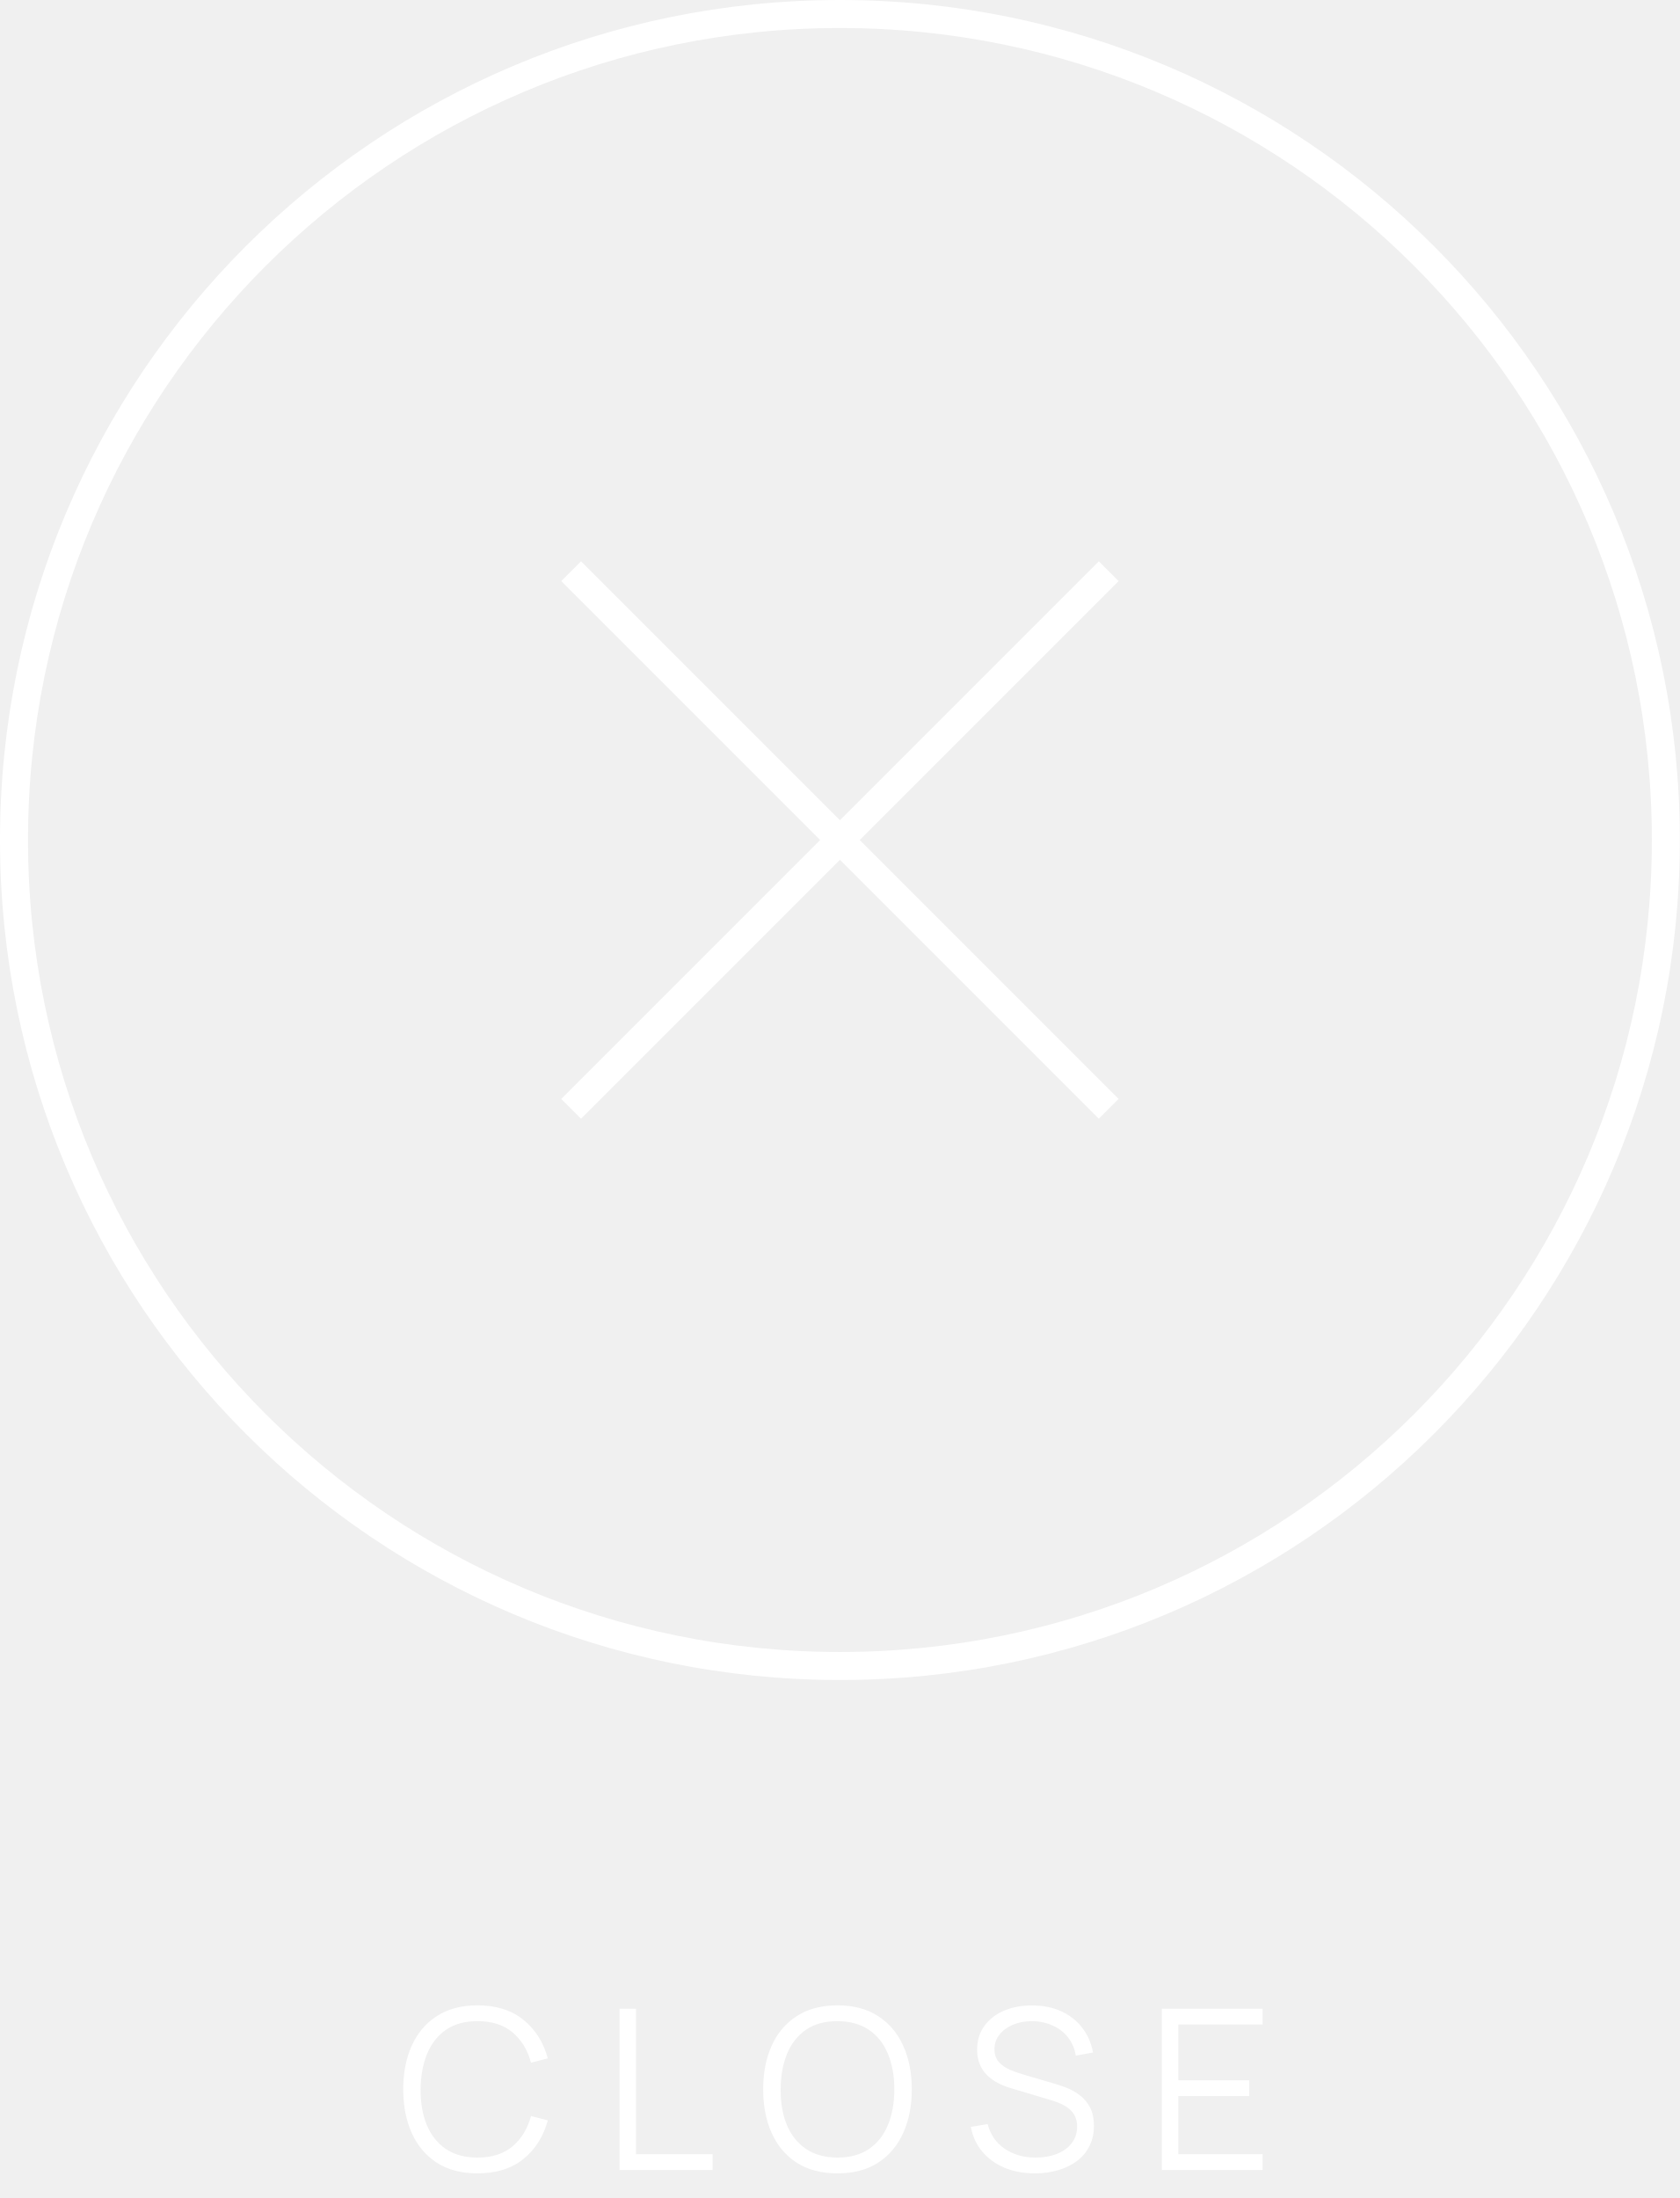
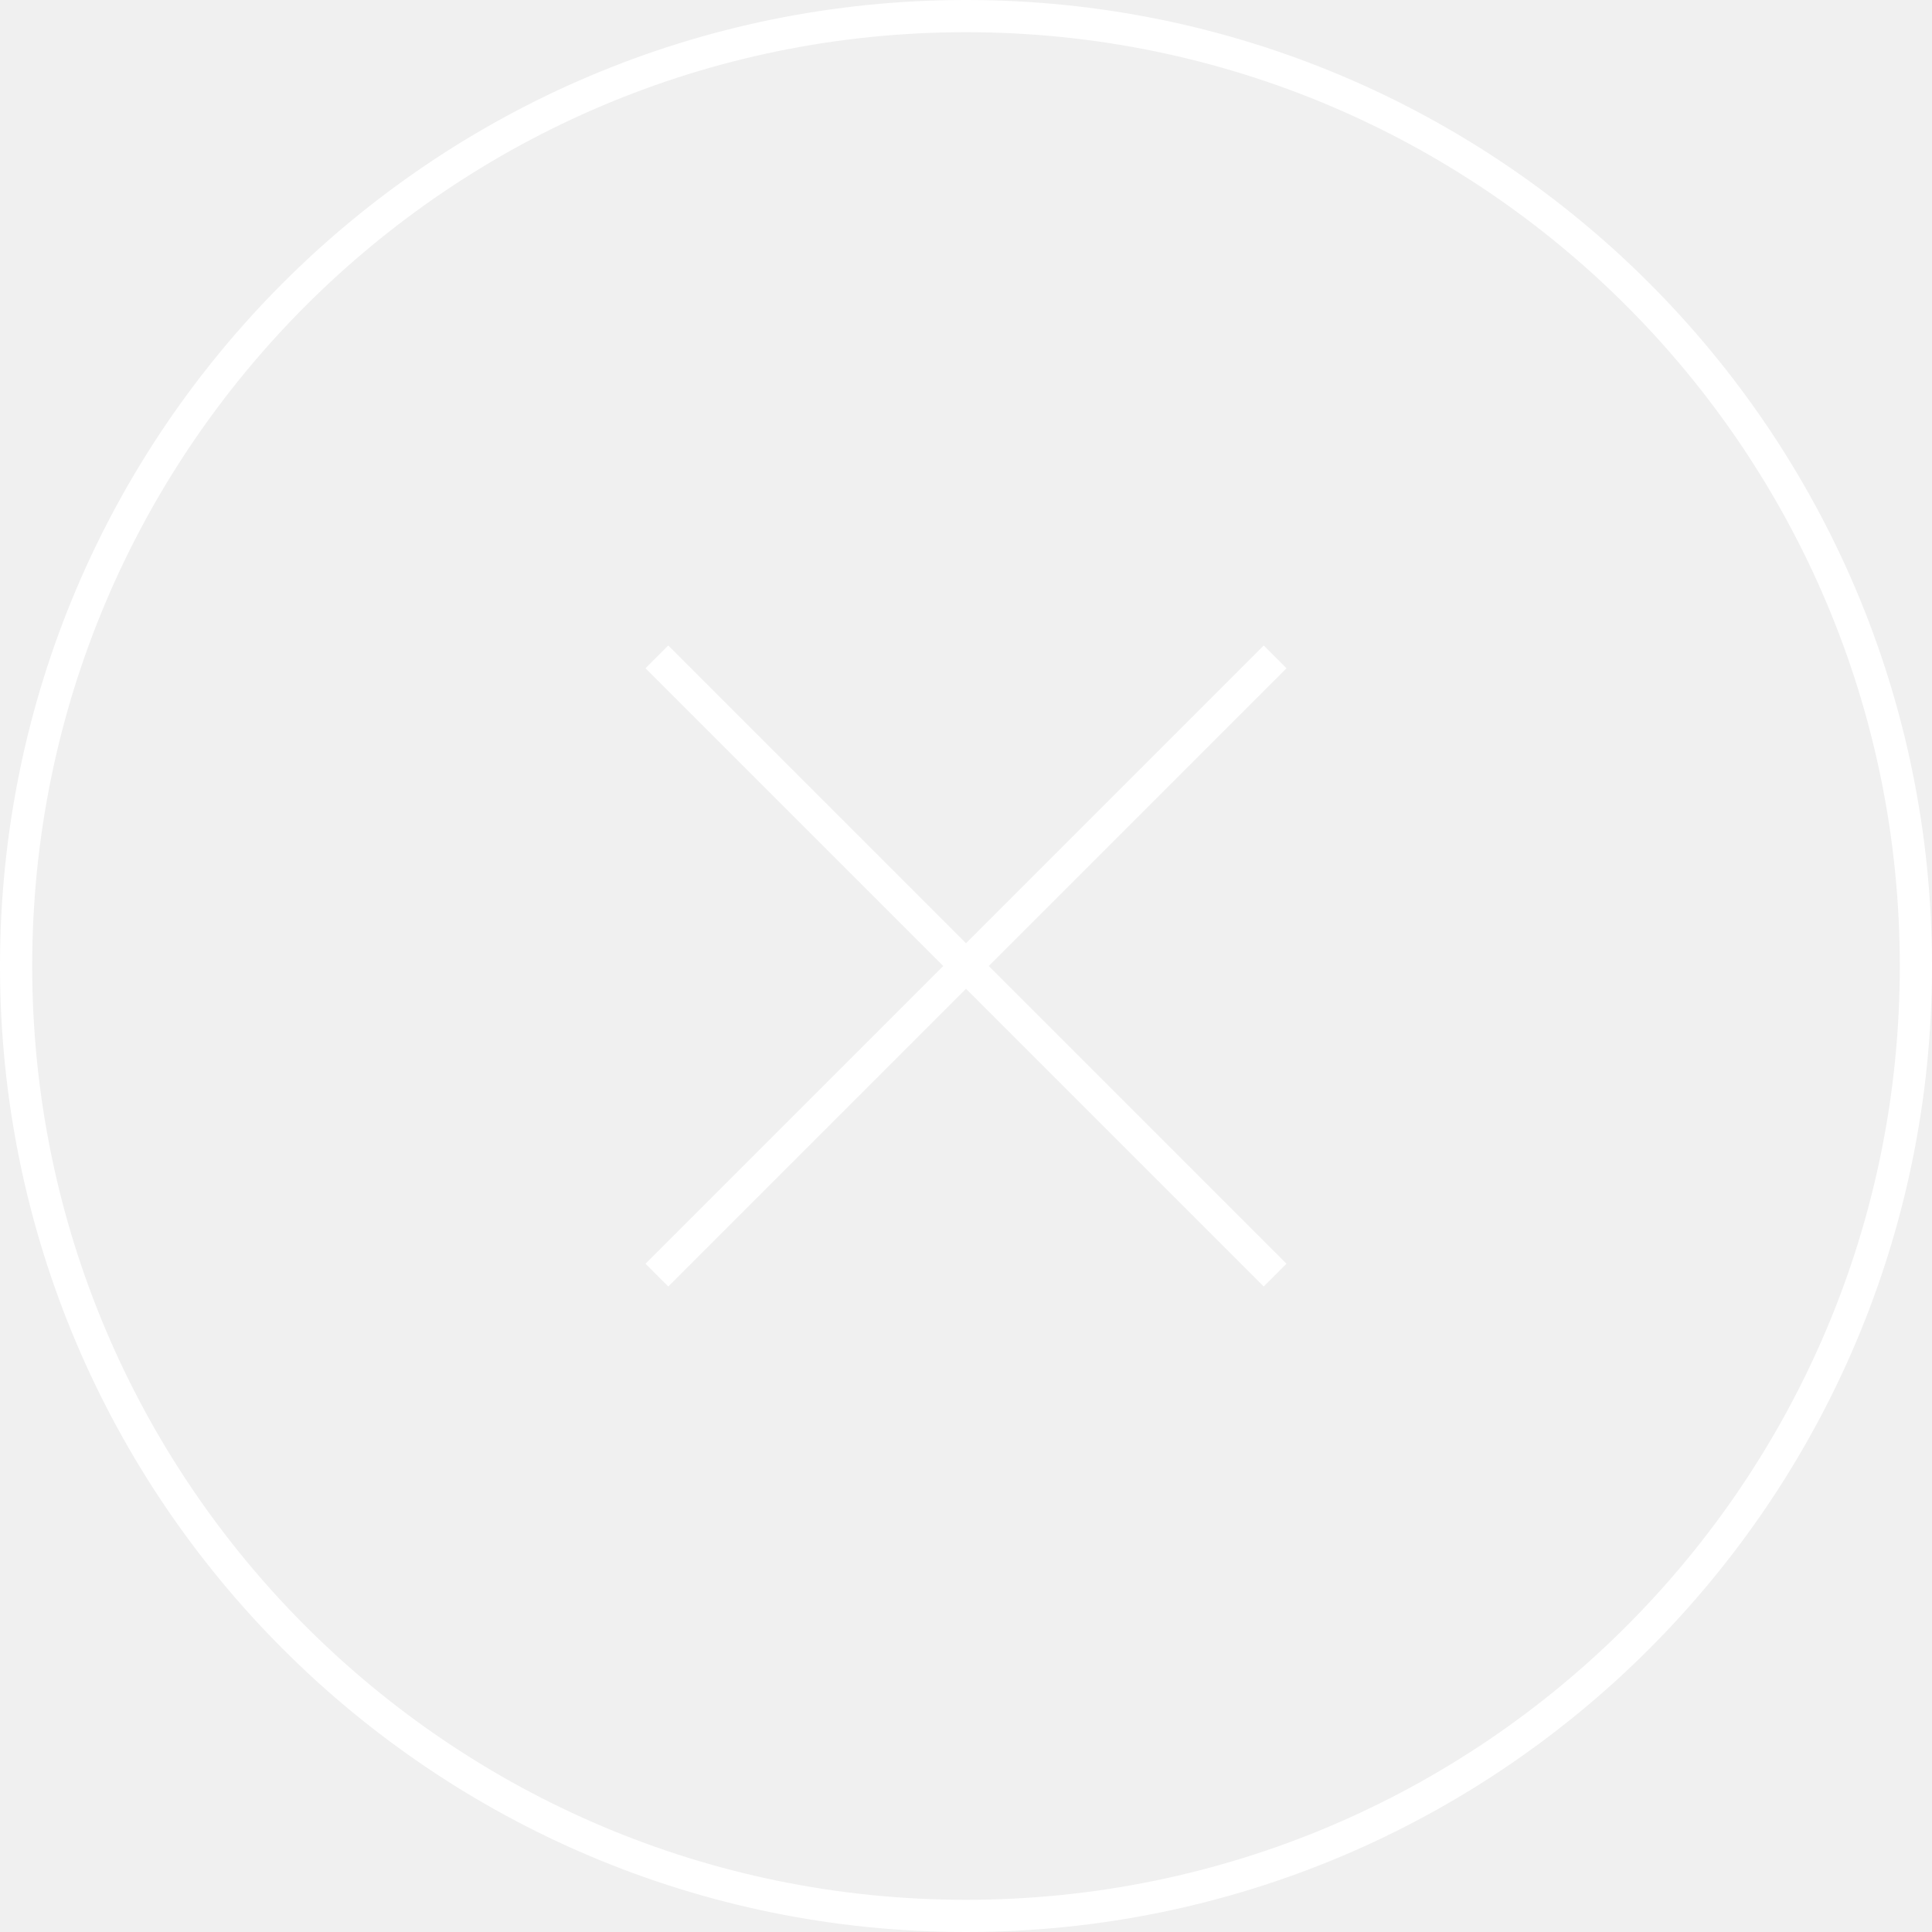
- <svg xmlns="http://www.w3.org/2000/svg" width="120" height="157" viewBox="0 0 120 157" fill="none">
-   <path d="M34.109 155.24C32.962 155.24 31.994 154.987 31.205 154.48C30.416 153.968 29.818 153.261 29.413 152.36C29.008 151.459 28.805 150.419 28.805 149.24C28.805 148.061 29.008 147.021 29.413 146.12C29.818 145.219 30.416 144.515 31.205 144.008C31.994 143.496 32.962 143.24 34.109 143.24C35.448 143.24 36.541 143.584 37.389 144.272C38.237 144.955 38.818 145.872 39.133 147.024L37.933 147.336C37.688 146.424 37.248 145.701 36.613 145.168C35.978 144.635 35.144 144.368 34.109 144.368C33.208 144.368 32.458 144.573 31.861 144.984C31.264 145.395 30.813 145.968 30.509 146.704C30.21 147.435 30.056 148.28 30.045 149.24C30.04 150.2 30.186 151.045 30.485 151.776C30.789 152.507 31.242 153.08 31.845 153.496C32.453 153.907 33.208 154.112 34.109 154.112C35.144 154.112 35.978 153.845 36.613 153.312C37.248 152.773 37.688 152.051 37.933 151.144L39.133 151.456C38.818 152.608 38.237 153.528 37.389 154.216C36.541 154.899 35.448 155.24 34.109 155.24ZM44.258 155V143.48H45.434V153.872H50.906V155H44.258ZM59.822 155.24C58.675 155.24 57.707 154.987 56.917 154.48C56.128 153.968 55.531 153.261 55.126 152.36C54.72 151.459 54.517 150.419 54.517 149.24C54.517 148.061 54.72 147.021 55.126 146.12C55.531 145.219 56.128 144.515 56.917 144.008C57.707 143.496 58.675 143.24 59.822 143.24C60.974 143.24 61.941 143.496 62.725 144.008C63.515 144.515 64.112 145.219 64.517 146.12C64.928 147.021 65.133 148.061 65.133 149.24C65.133 150.419 64.928 151.459 64.517 152.36C64.112 153.261 63.515 153.968 62.725 154.48C61.941 154.987 60.974 155.24 59.822 155.24ZM59.822 154.112C60.723 154.112 61.475 153.907 62.078 153.496C62.68 153.085 63.131 152.515 63.429 151.784C63.733 151.048 63.886 150.2 63.886 149.24C63.886 148.28 63.733 147.435 63.429 146.704C63.131 145.973 62.68 145.403 62.078 144.992C61.475 144.581 60.723 144.373 59.822 144.368C58.92 144.368 58.171 144.573 57.574 144.984C56.976 145.395 56.526 145.968 56.221 146.704C55.923 147.435 55.771 148.28 55.766 149.24C55.76 150.2 55.907 151.045 56.206 151.776C56.51 152.501 56.963 153.072 57.566 153.488C58.168 153.899 58.92 154.107 59.822 154.112ZM73.936 155.24C73.13 155.24 72.405 155.107 71.76 154.84C71.12 154.568 70.589 154.184 70.168 153.688C69.752 153.192 69.48 152.603 69.352 151.92L70.552 151.72C70.744 152.467 71.149 153.053 71.768 153.48C72.386 153.901 73.125 154.112 73.984 154.112C74.549 154.112 75.056 154.024 75.504 153.848C75.952 153.667 76.304 153.411 76.56 153.08C76.816 152.749 76.944 152.357 76.944 151.904C76.944 151.605 76.89 151.352 76.784 151.144C76.677 150.931 76.536 150.755 76.36 150.616C76.184 150.477 75.992 150.363 75.784 150.272C75.576 150.176 75.373 150.099 75.176 150.04L72.256 149.168C71.904 149.067 71.578 148.939 71.28 148.784C70.981 148.624 70.72 148.435 70.496 148.216C70.277 147.992 70.106 147.731 69.984 147.432C69.861 147.133 69.8 146.792 69.8 146.408C69.8 145.757 69.97 145.195 70.312 144.72C70.653 144.245 71.12 143.88 71.712 143.624C72.304 143.368 72.978 143.243 73.736 143.248C74.504 143.248 75.189 143.384 75.792 143.656C76.4 143.928 76.901 144.317 77.296 144.824C77.69 145.325 77.952 145.92 78.08 146.608L76.848 146.832C76.768 146.331 76.584 145.896 76.296 145.528C76.008 145.16 75.64 144.877 75.192 144.68C74.749 144.477 74.261 144.373 73.728 144.368C73.21 144.368 72.749 144.456 72.344 144.632C71.944 144.803 71.626 145.037 71.392 145.336C71.157 145.635 71.04 145.976 71.04 146.36C71.04 146.749 71.146 147.061 71.36 147.296C71.578 147.531 71.845 147.715 72.16 147.848C72.48 147.981 72.789 148.091 73.088 148.176L75.344 148.84C75.578 148.904 75.853 148.997 76.168 149.12C76.488 149.237 76.797 149.408 77.096 149.632C77.4 149.851 77.65 150.139 77.848 150.496C78.045 150.853 78.144 151.307 78.144 151.856C78.144 152.389 78.037 152.867 77.824 153.288C77.616 153.709 77.32 154.064 76.936 154.352C76.557 154.64 76.112 154.859 75.6 155.008C75.093 155.163 74.538 155.24 73.936 155.24ZM82.995 155V143.48H90.195V144.608H84.171V148.592H89.235V149.72H84.171V153.872H90.195V155H82.995Z" fill="white" />
+ <svg xmlns="http://www.w3.org/2000/svg" width="120" height="120" viewBox="0 0 120 120" fill="none">
  <path d="M60 119C27.415 119 1 92.585 1 60C1 27.415 27.415 1 60 1C92.585 1 119 27.415 119 60C119 92.585 92.585 119 60 119Z" stroke="white" stroke-width="2" />
  <path d="M79.2 40.8L40.8 79.2M40.8 40.8L79.2 79.2" stroke="white" stroke-width="2" />
</svg>
